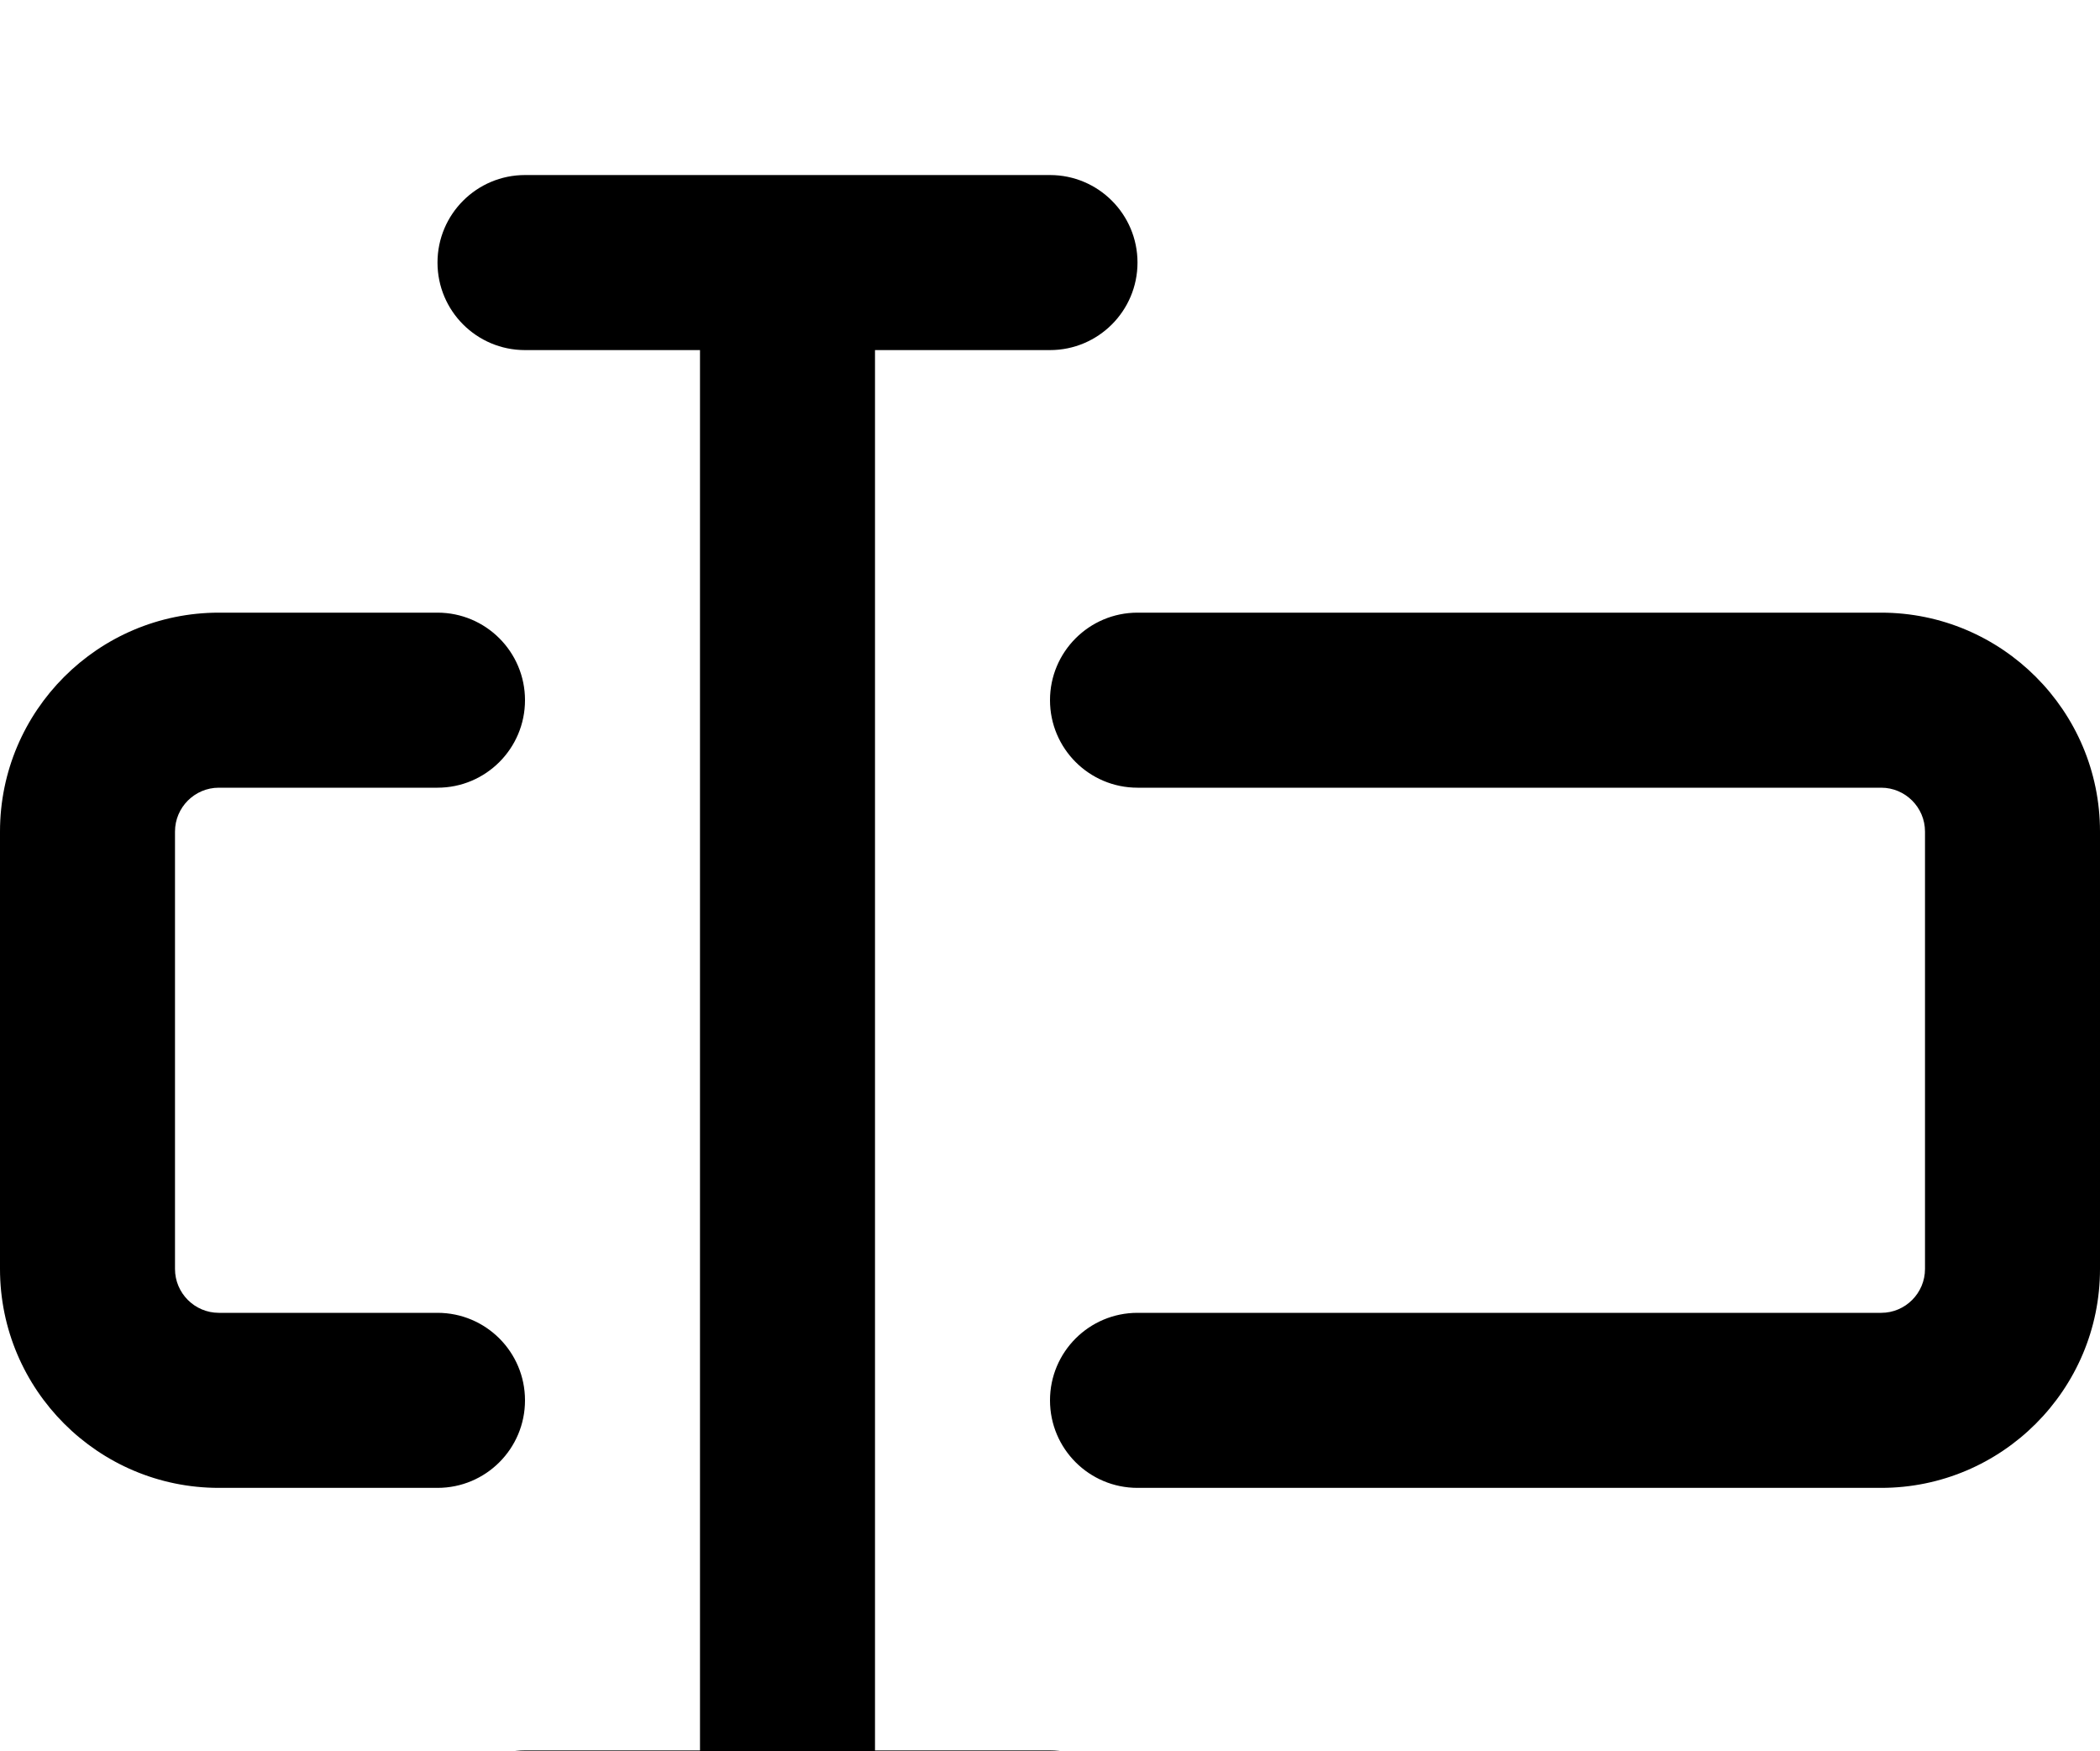
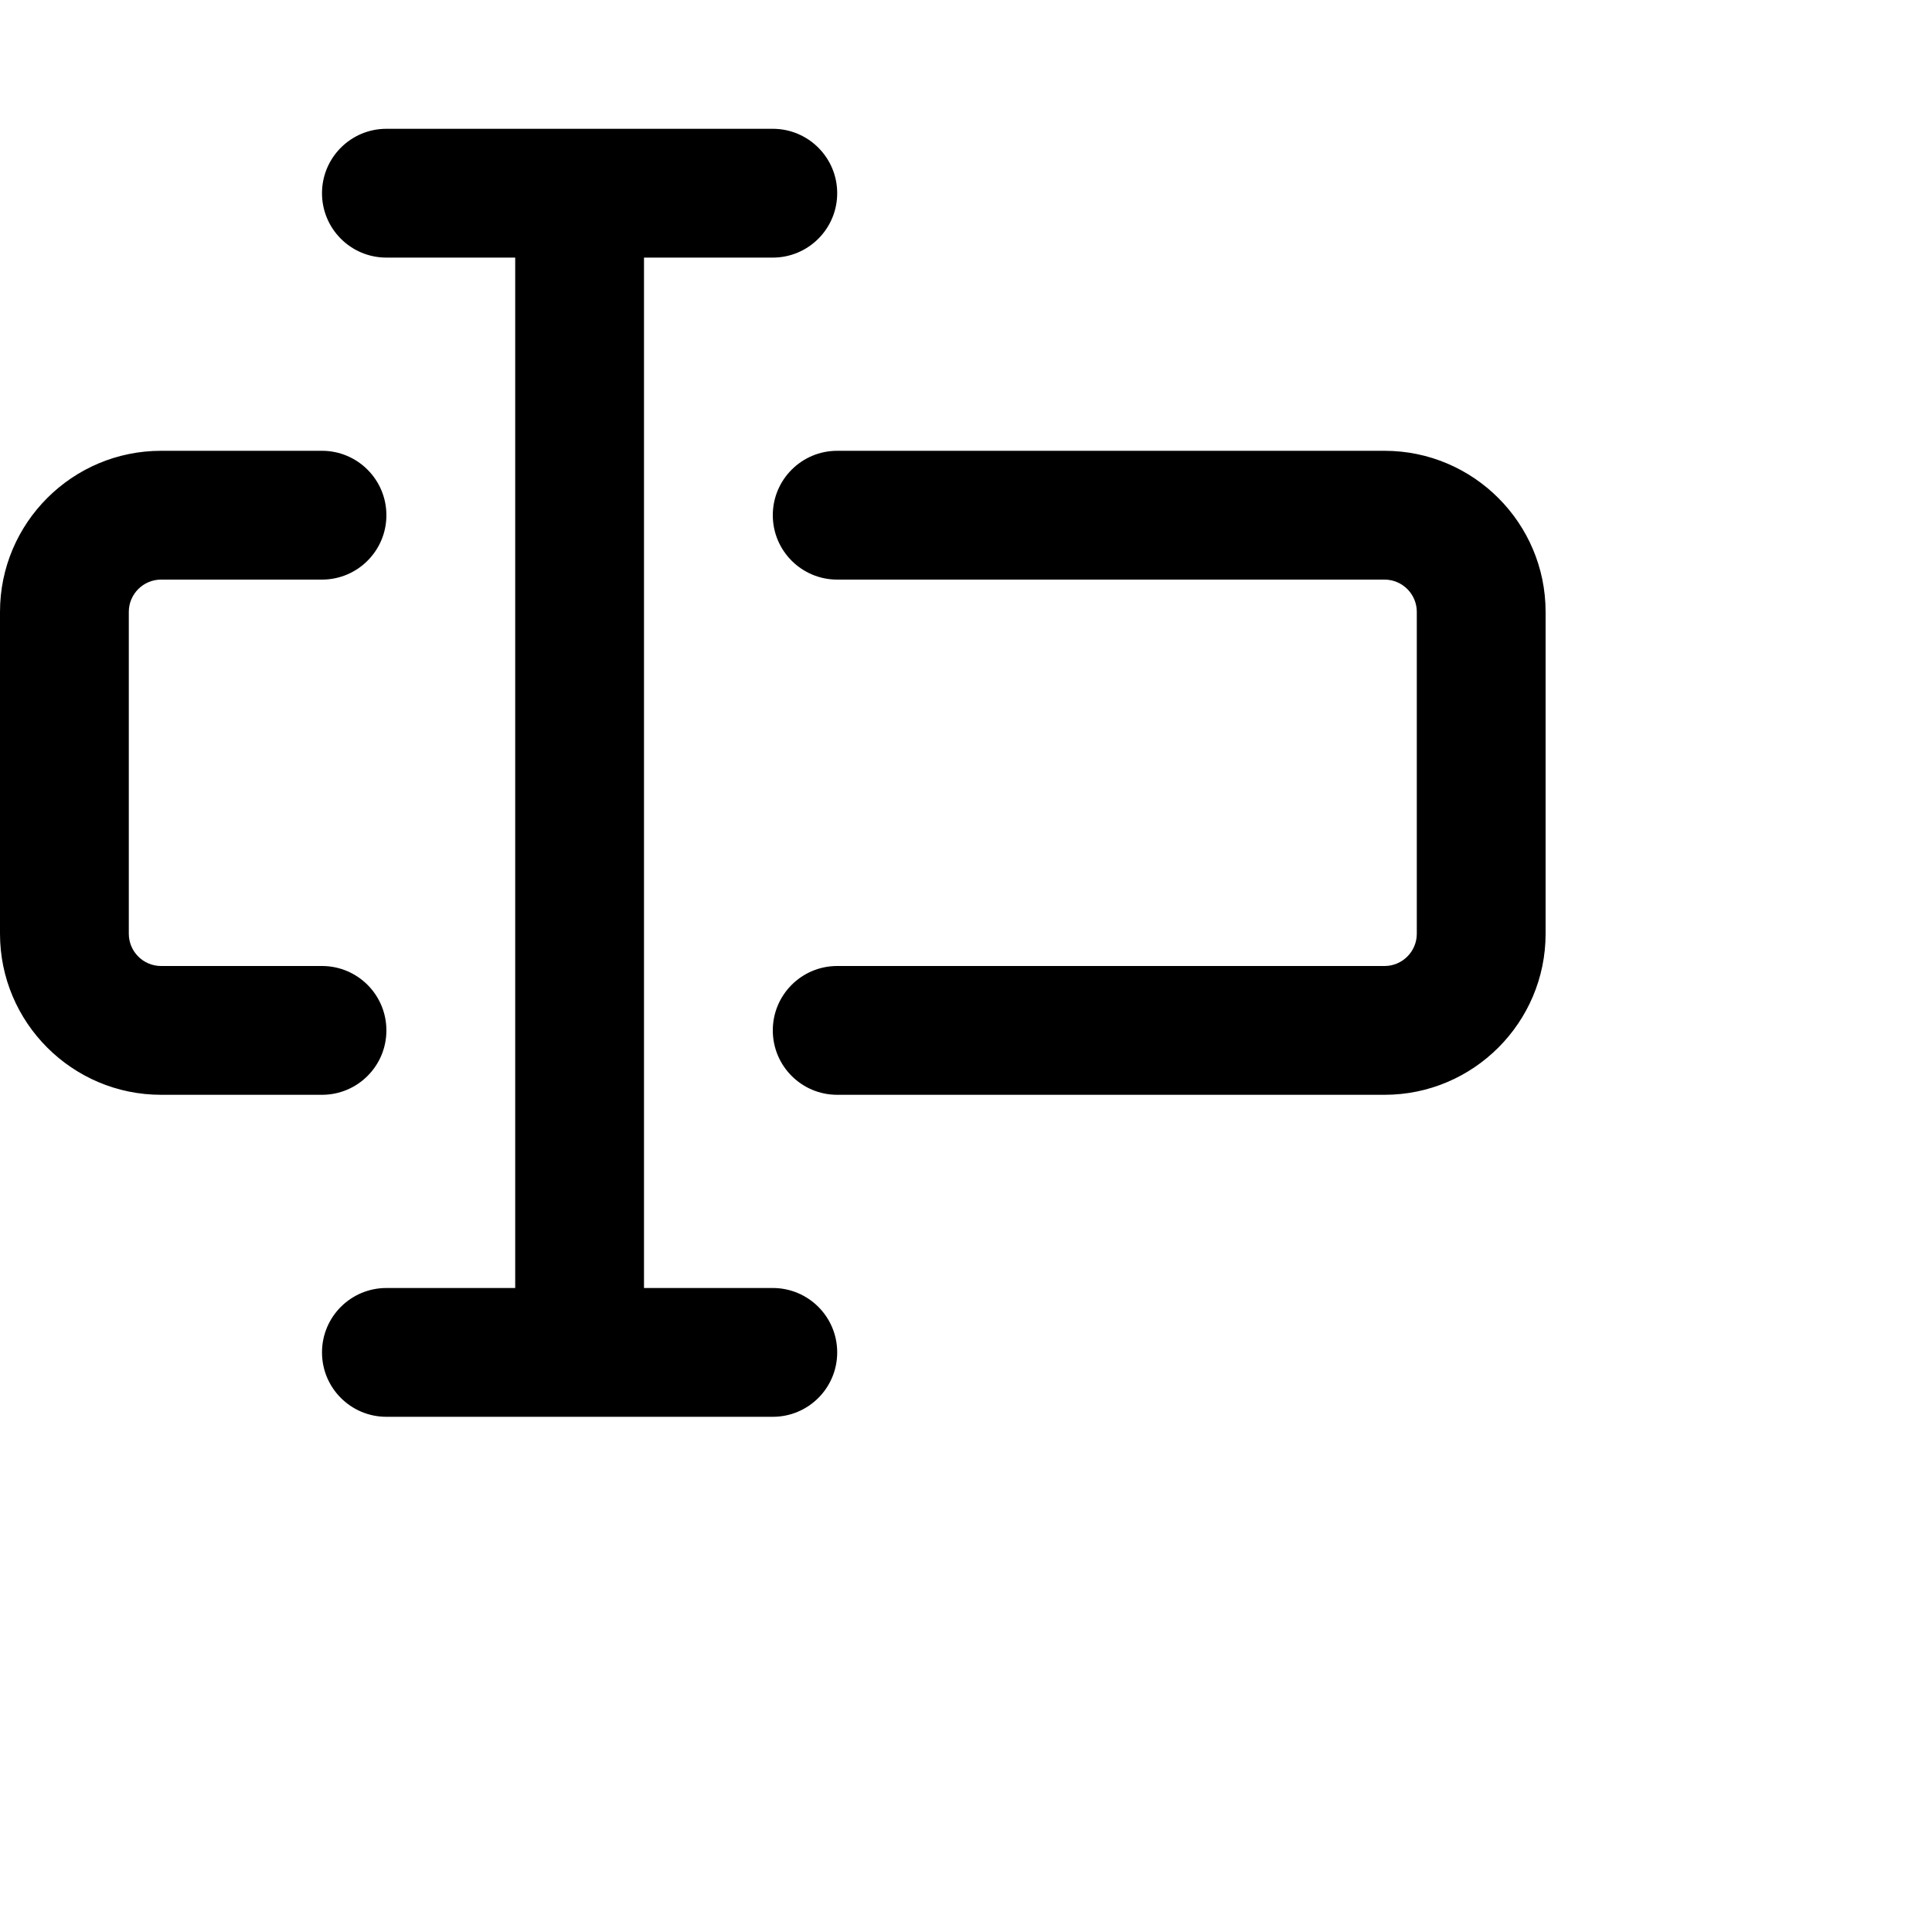
- <svg xmlns="http://www.w3.org/2000/svg" x="0px" y="0px">
+ <svg xmlns="http://www.w3.org/2000/svg" width="30px" height="30px" x="0px" y="0px">
  <g>
    <path d="M21.499 17h-8.499c-.552 0-1-.447-1-1s.448-1 1-1h8.5c.275 0 .5-.225.5-.501v-4.998c0-.276-.225-.501-.501-.501h-8.499c-.552 0-1-.448-1-1s.448-1 1-1h8.499c1.379 0 2.501 1.122 2.501 2.501v4.998c0 1.379-1.122 2.501-2.501 2.501zM5 17h-2.499c-1.379 0-2.501-1.122-2.501-2.501v-4.998c0-1.379 1.122-2.501 2.501-2.501h2.499c.552 0 1 .448 1 1s-.448 1-1 1h-2.499c-.276 0-.501.225-.501.501v4.998c0 .276.225.501.501.501h2.499c.552 0 1 .447 1 1s-.448 1-1 1zM9 22c-.552 0-1-.447-1-1v-18c0-.552.448-1 1-1s1 .448 1 1v18c0 .553-.448 1-1 1zM12 4h-6c-.553 0-1-.448-1-1s.448-1 1-1h6c.552 0 1 .448 1 1s-.448 1-1 1zM12 22h-6c-.552 0-1-.447-1-1s.448-1 1-1h6c.552 0 1 .447 1 1s-.448 1-1 1z" />
  </g>
</svg>
